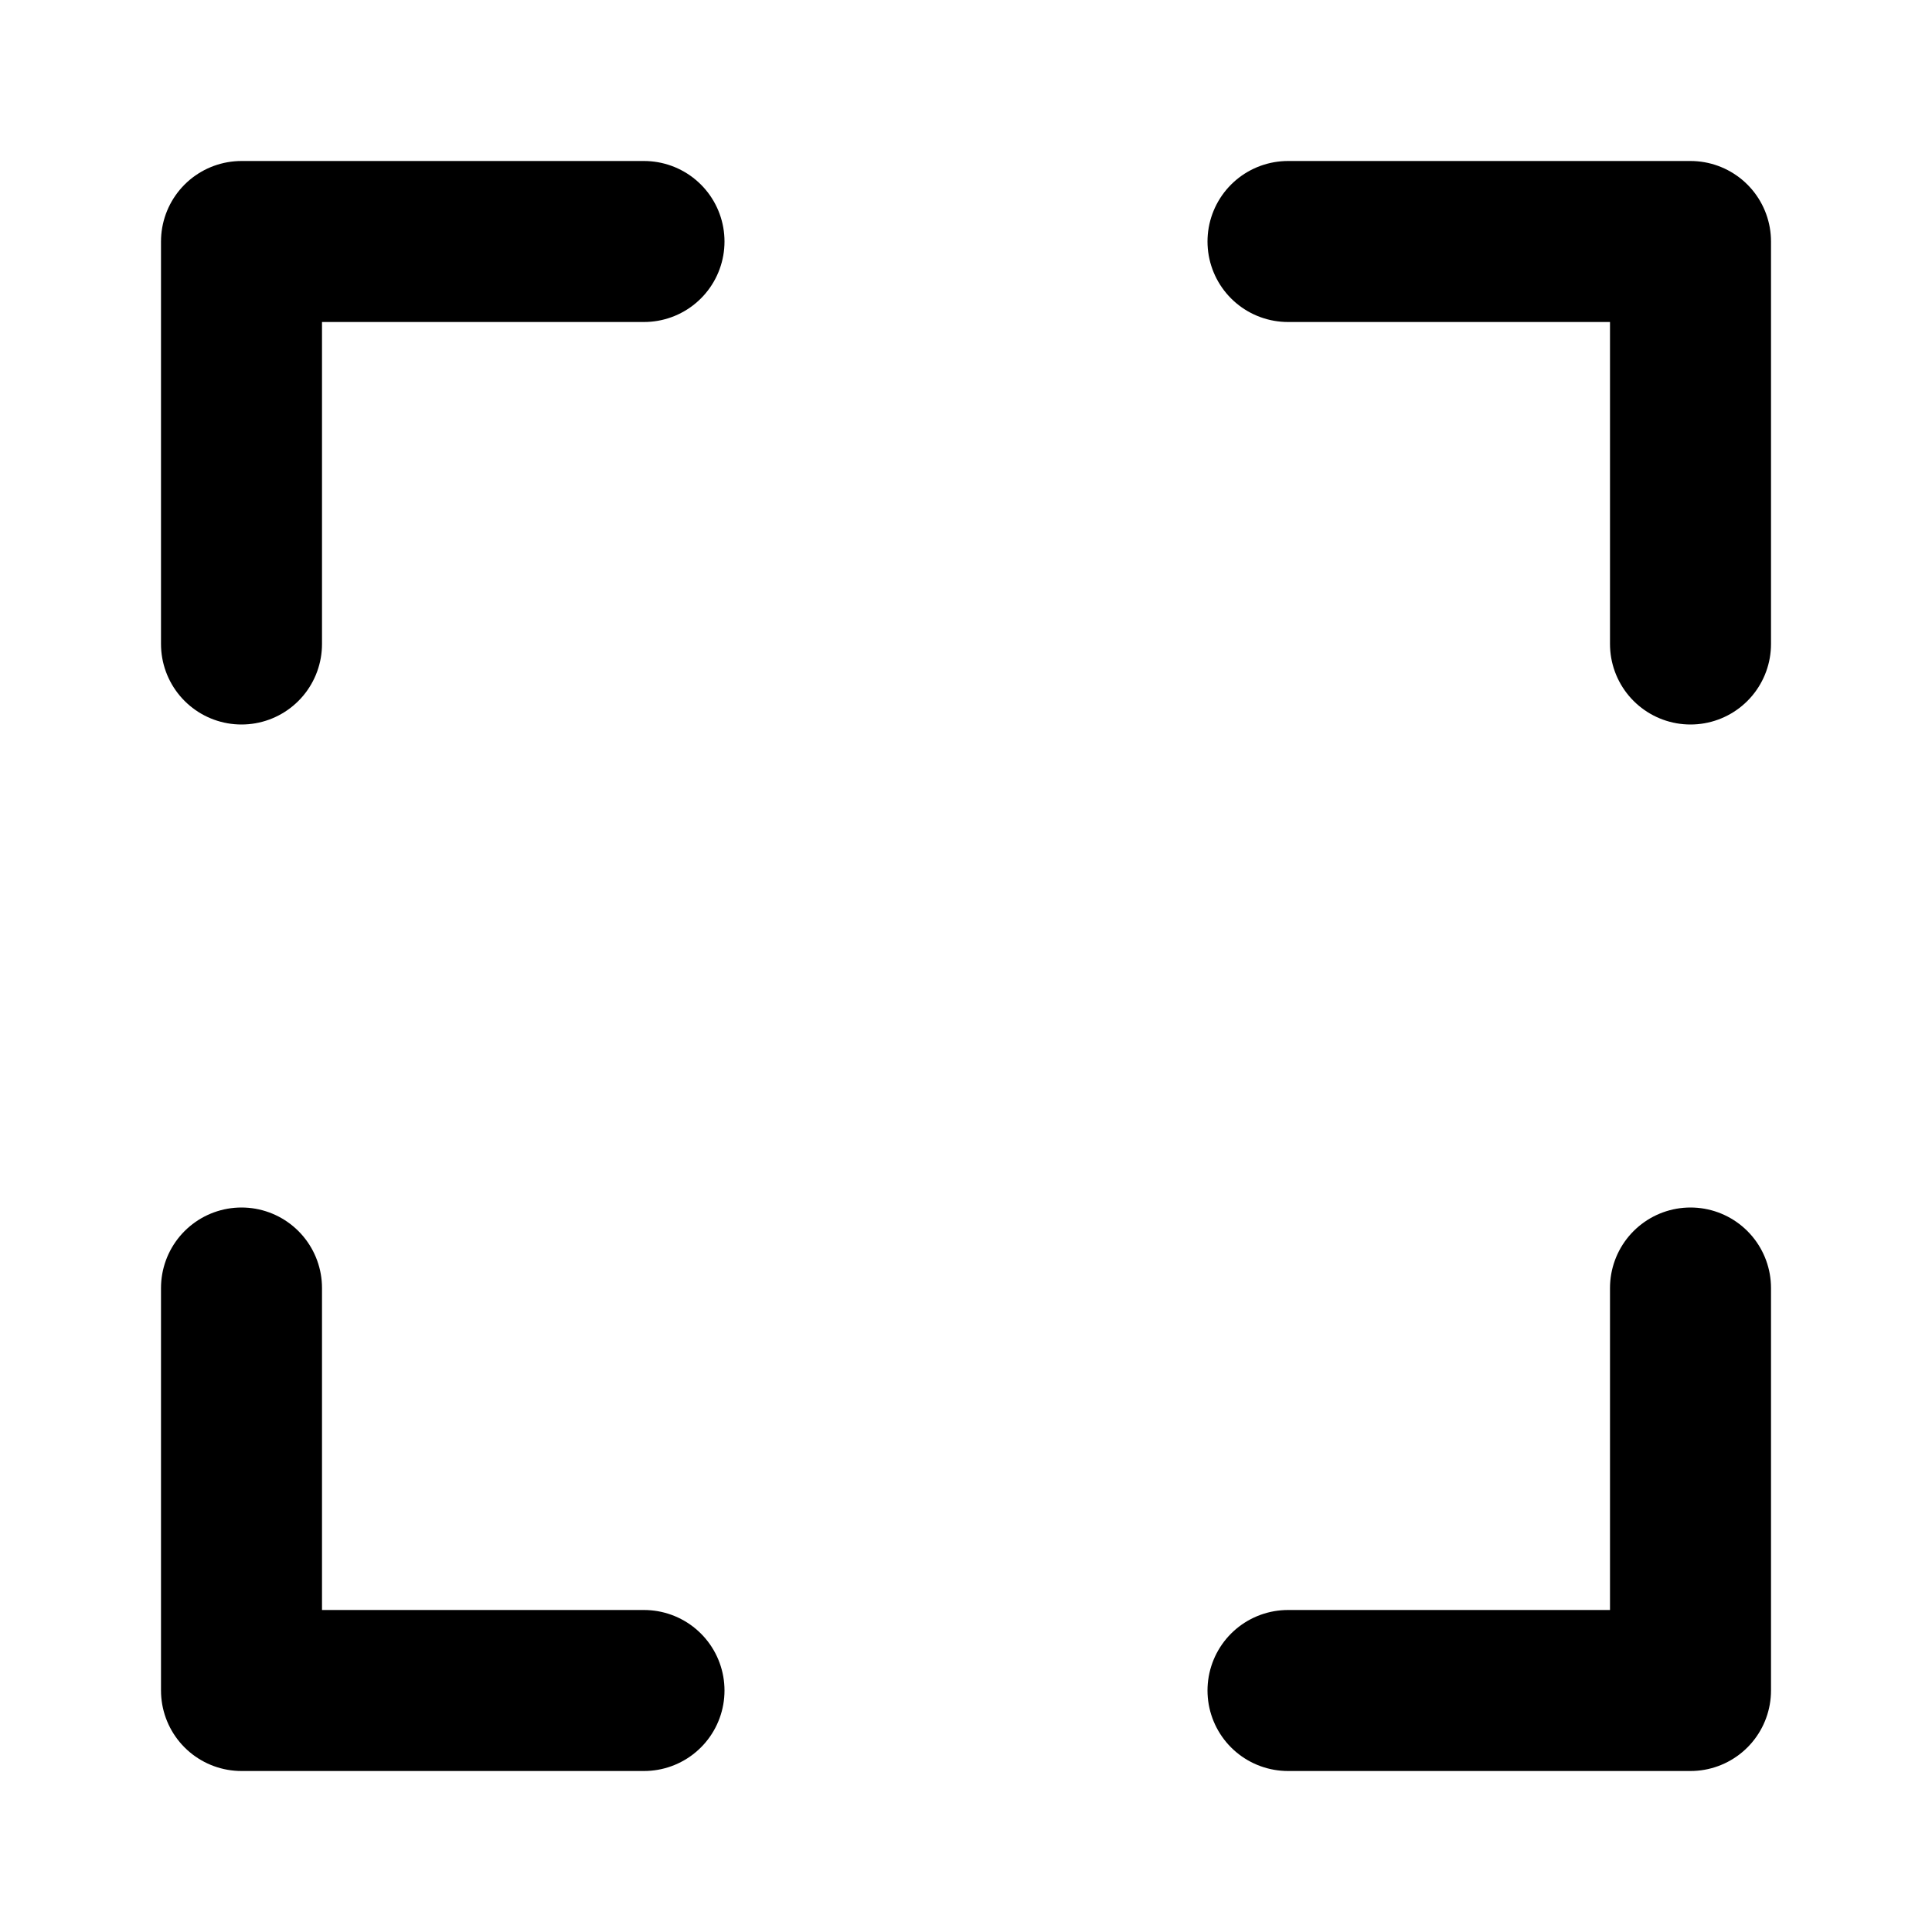
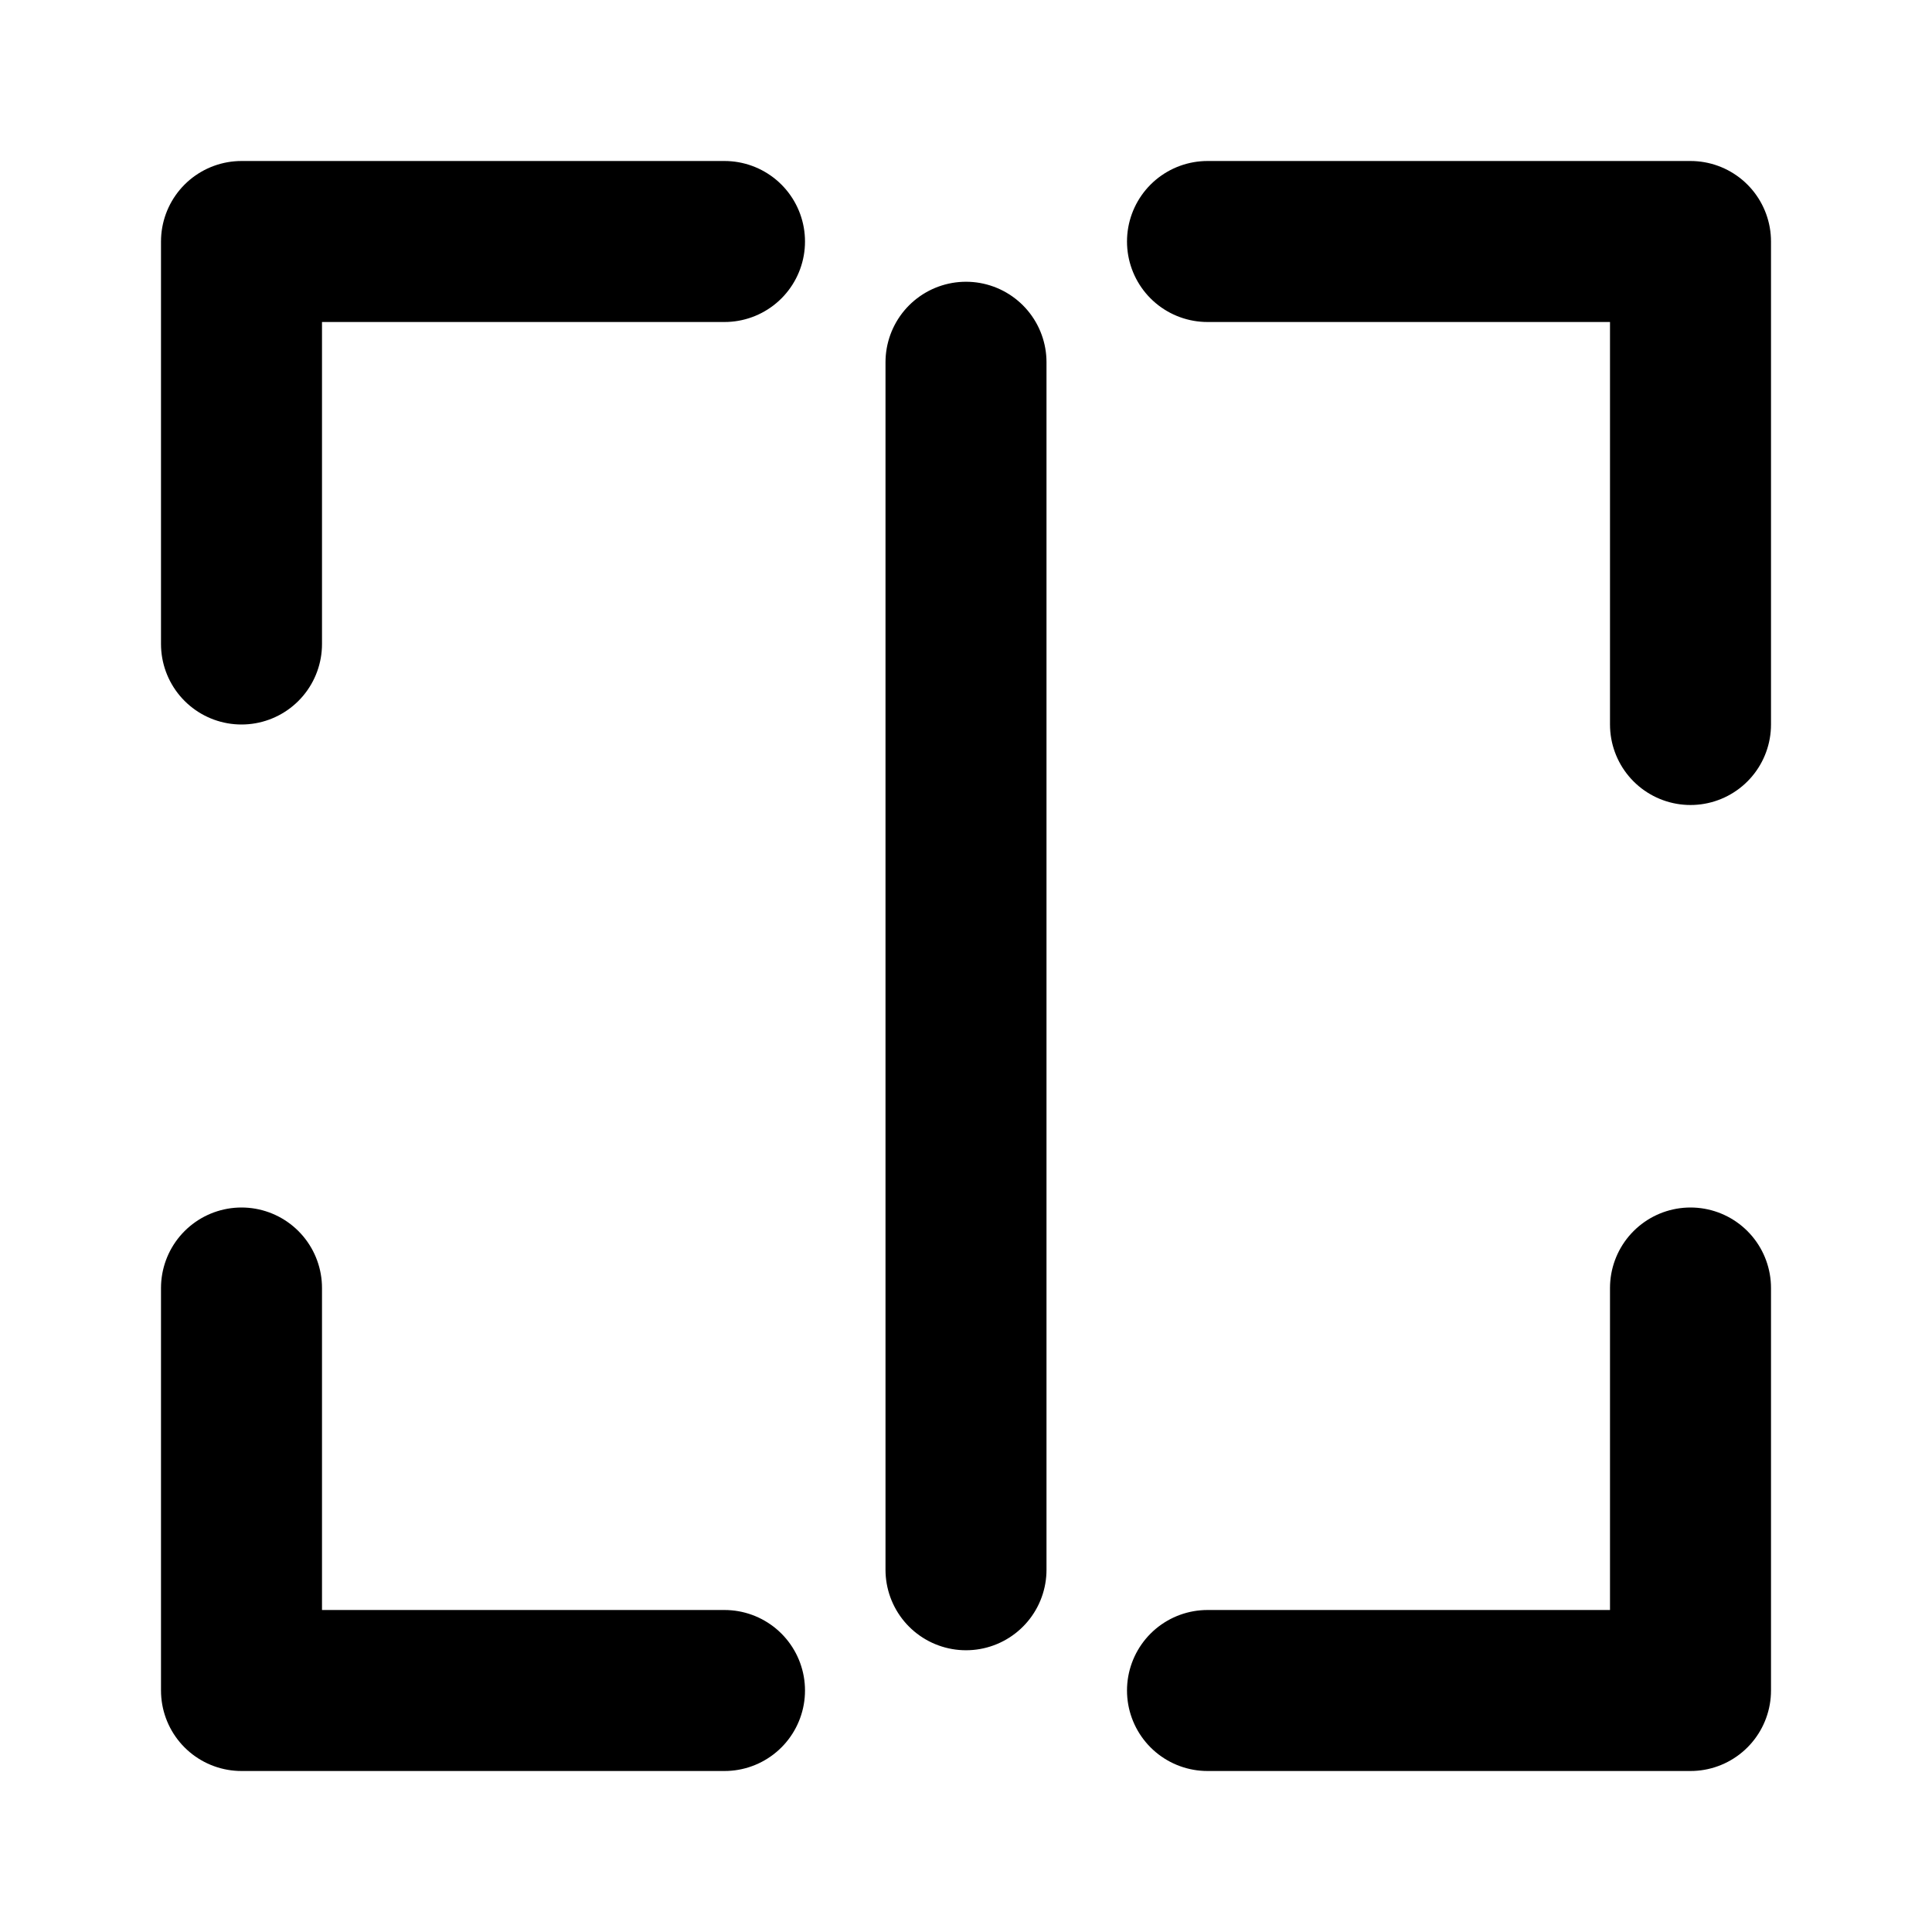
<svg xmlns="http://www.w3.org/2000/svg" viewBox="0 0 24 24" width="24" height="24">
-   <path fill="none" stroke="currentColor" stroke-width="2" stroke-linecap="round" stroke-linejoin="round" d="M8 3H3V8 M16 3H21V8 M3 16V21H8 M21 16V21H16" />
+   <path fill="none" stroke="currentColor" stroke-width="2" stroke-linecap="round" stroke-linejoin="round" d="M3 8V3H9 M15 3H21V9 M21 16V21H15 M9 21H3V16 M12 4.5V19.5" />
</svg>
